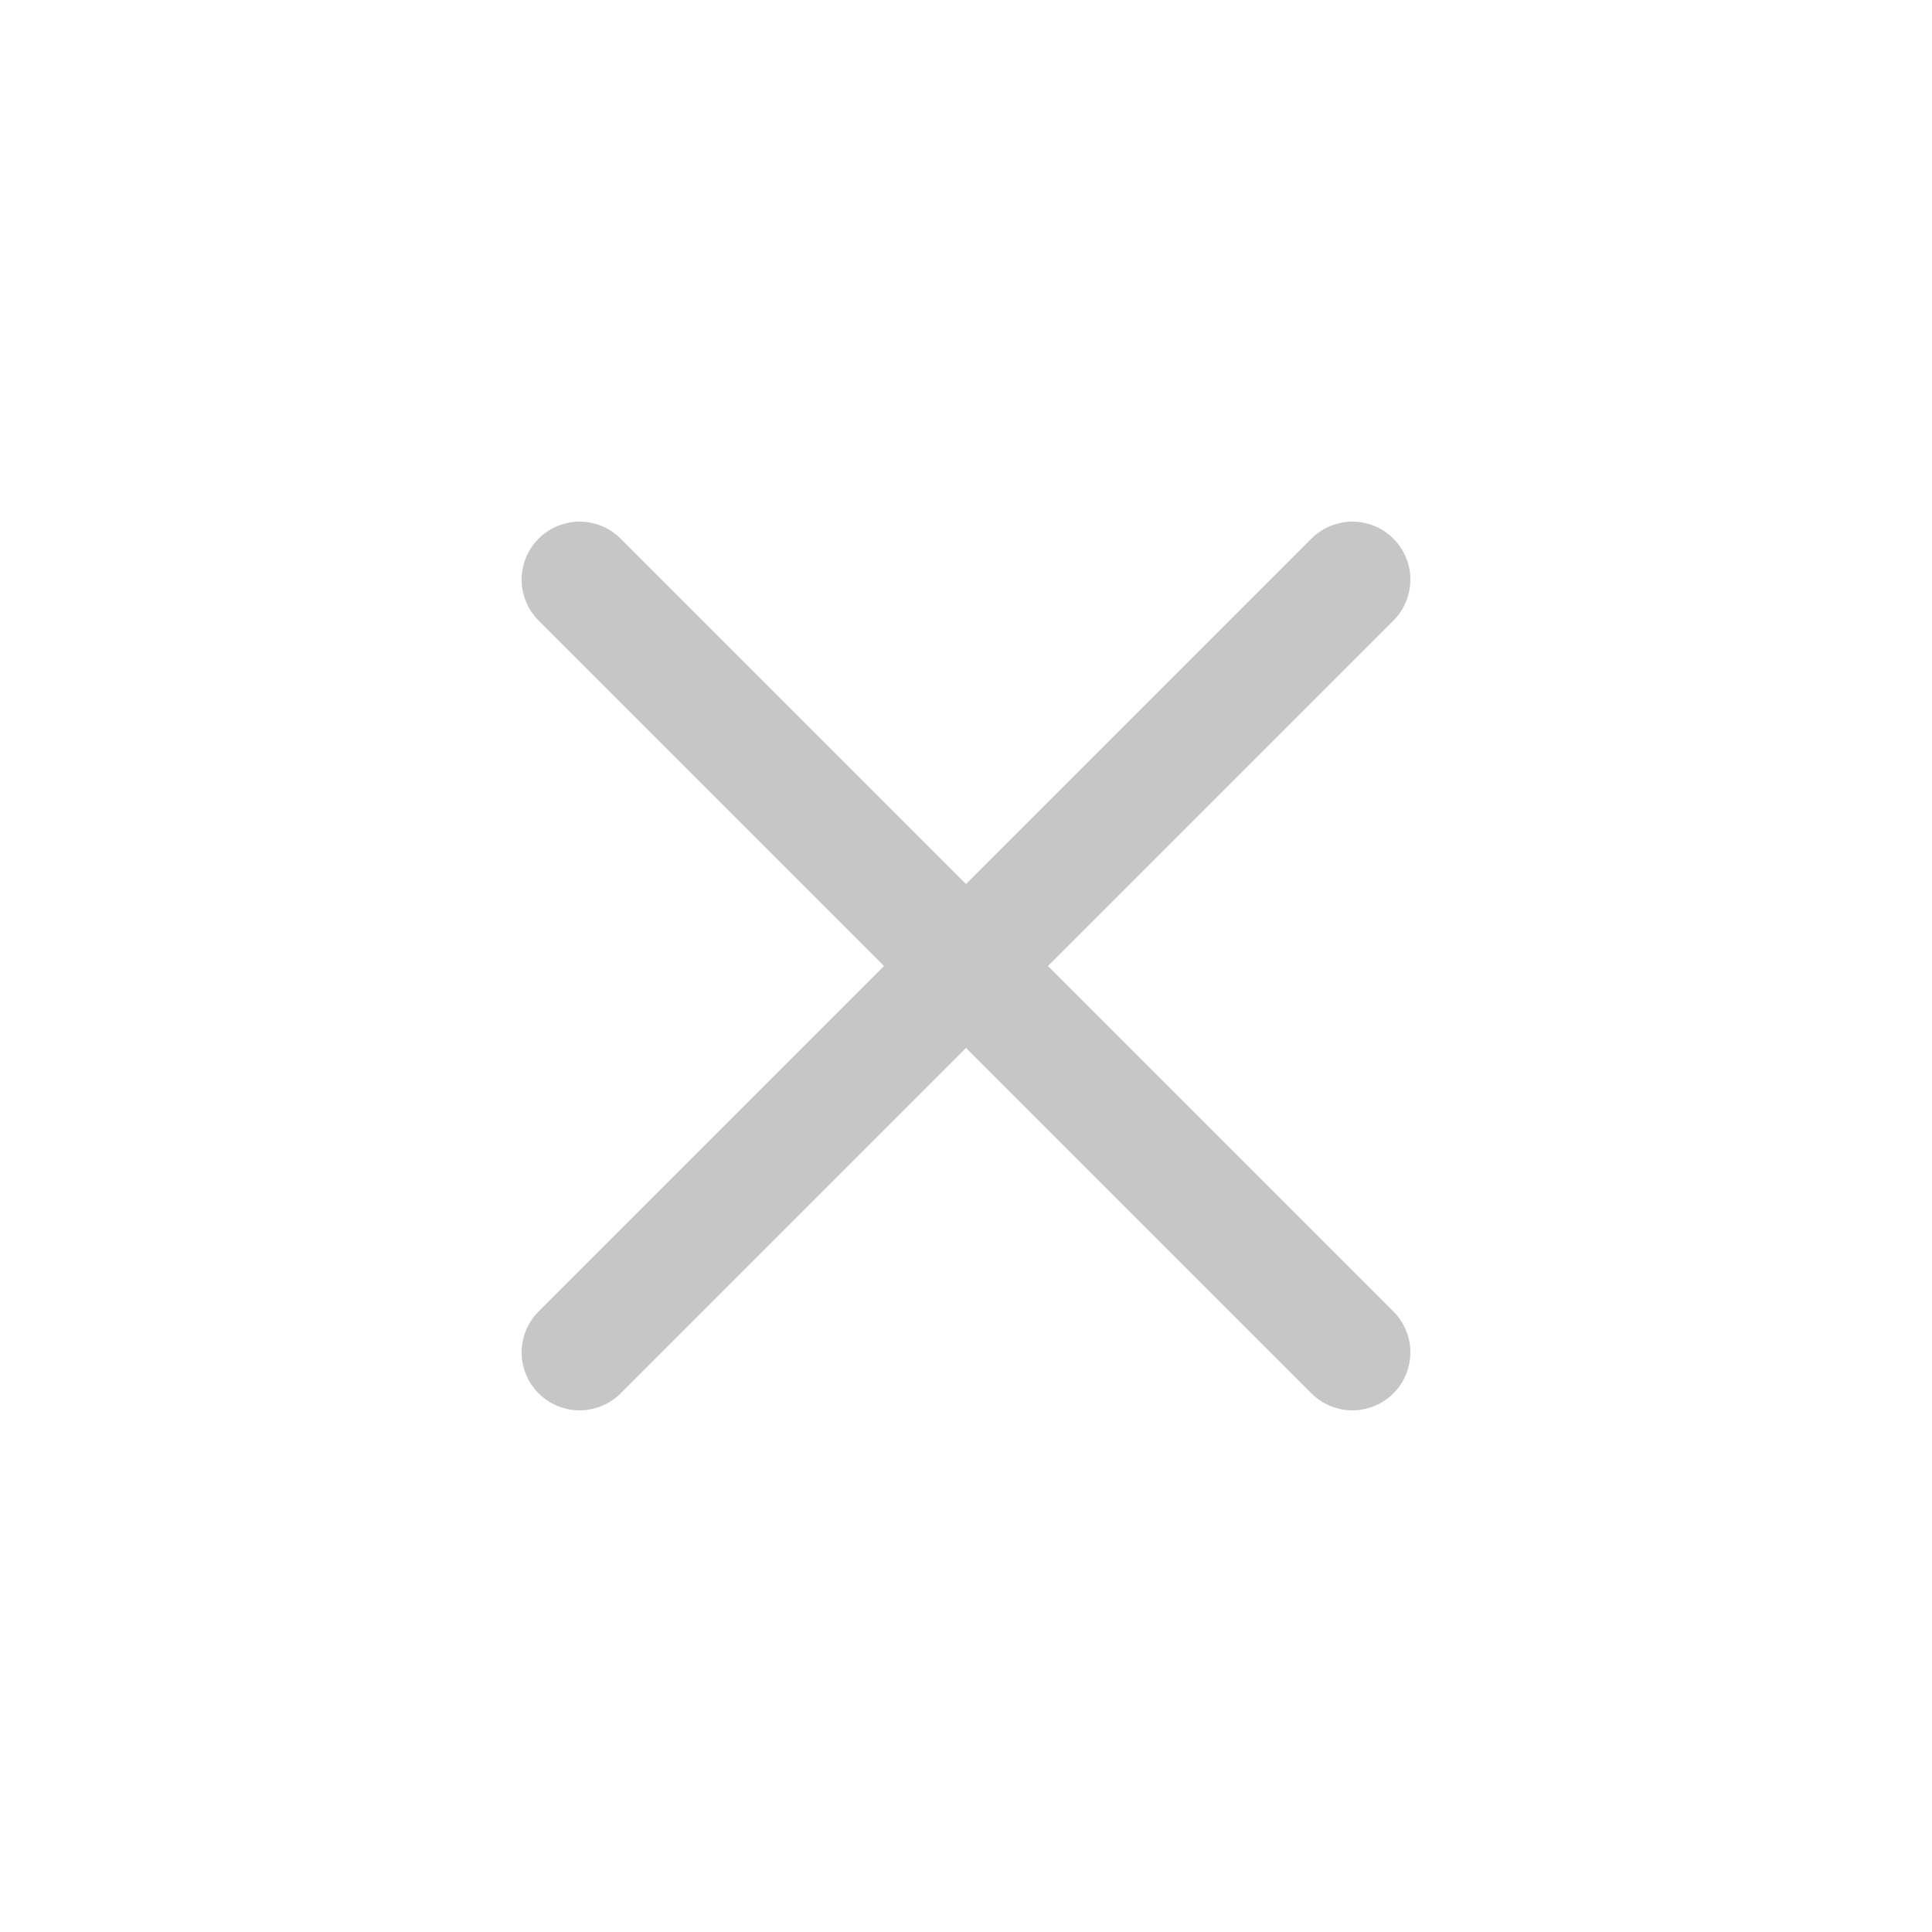
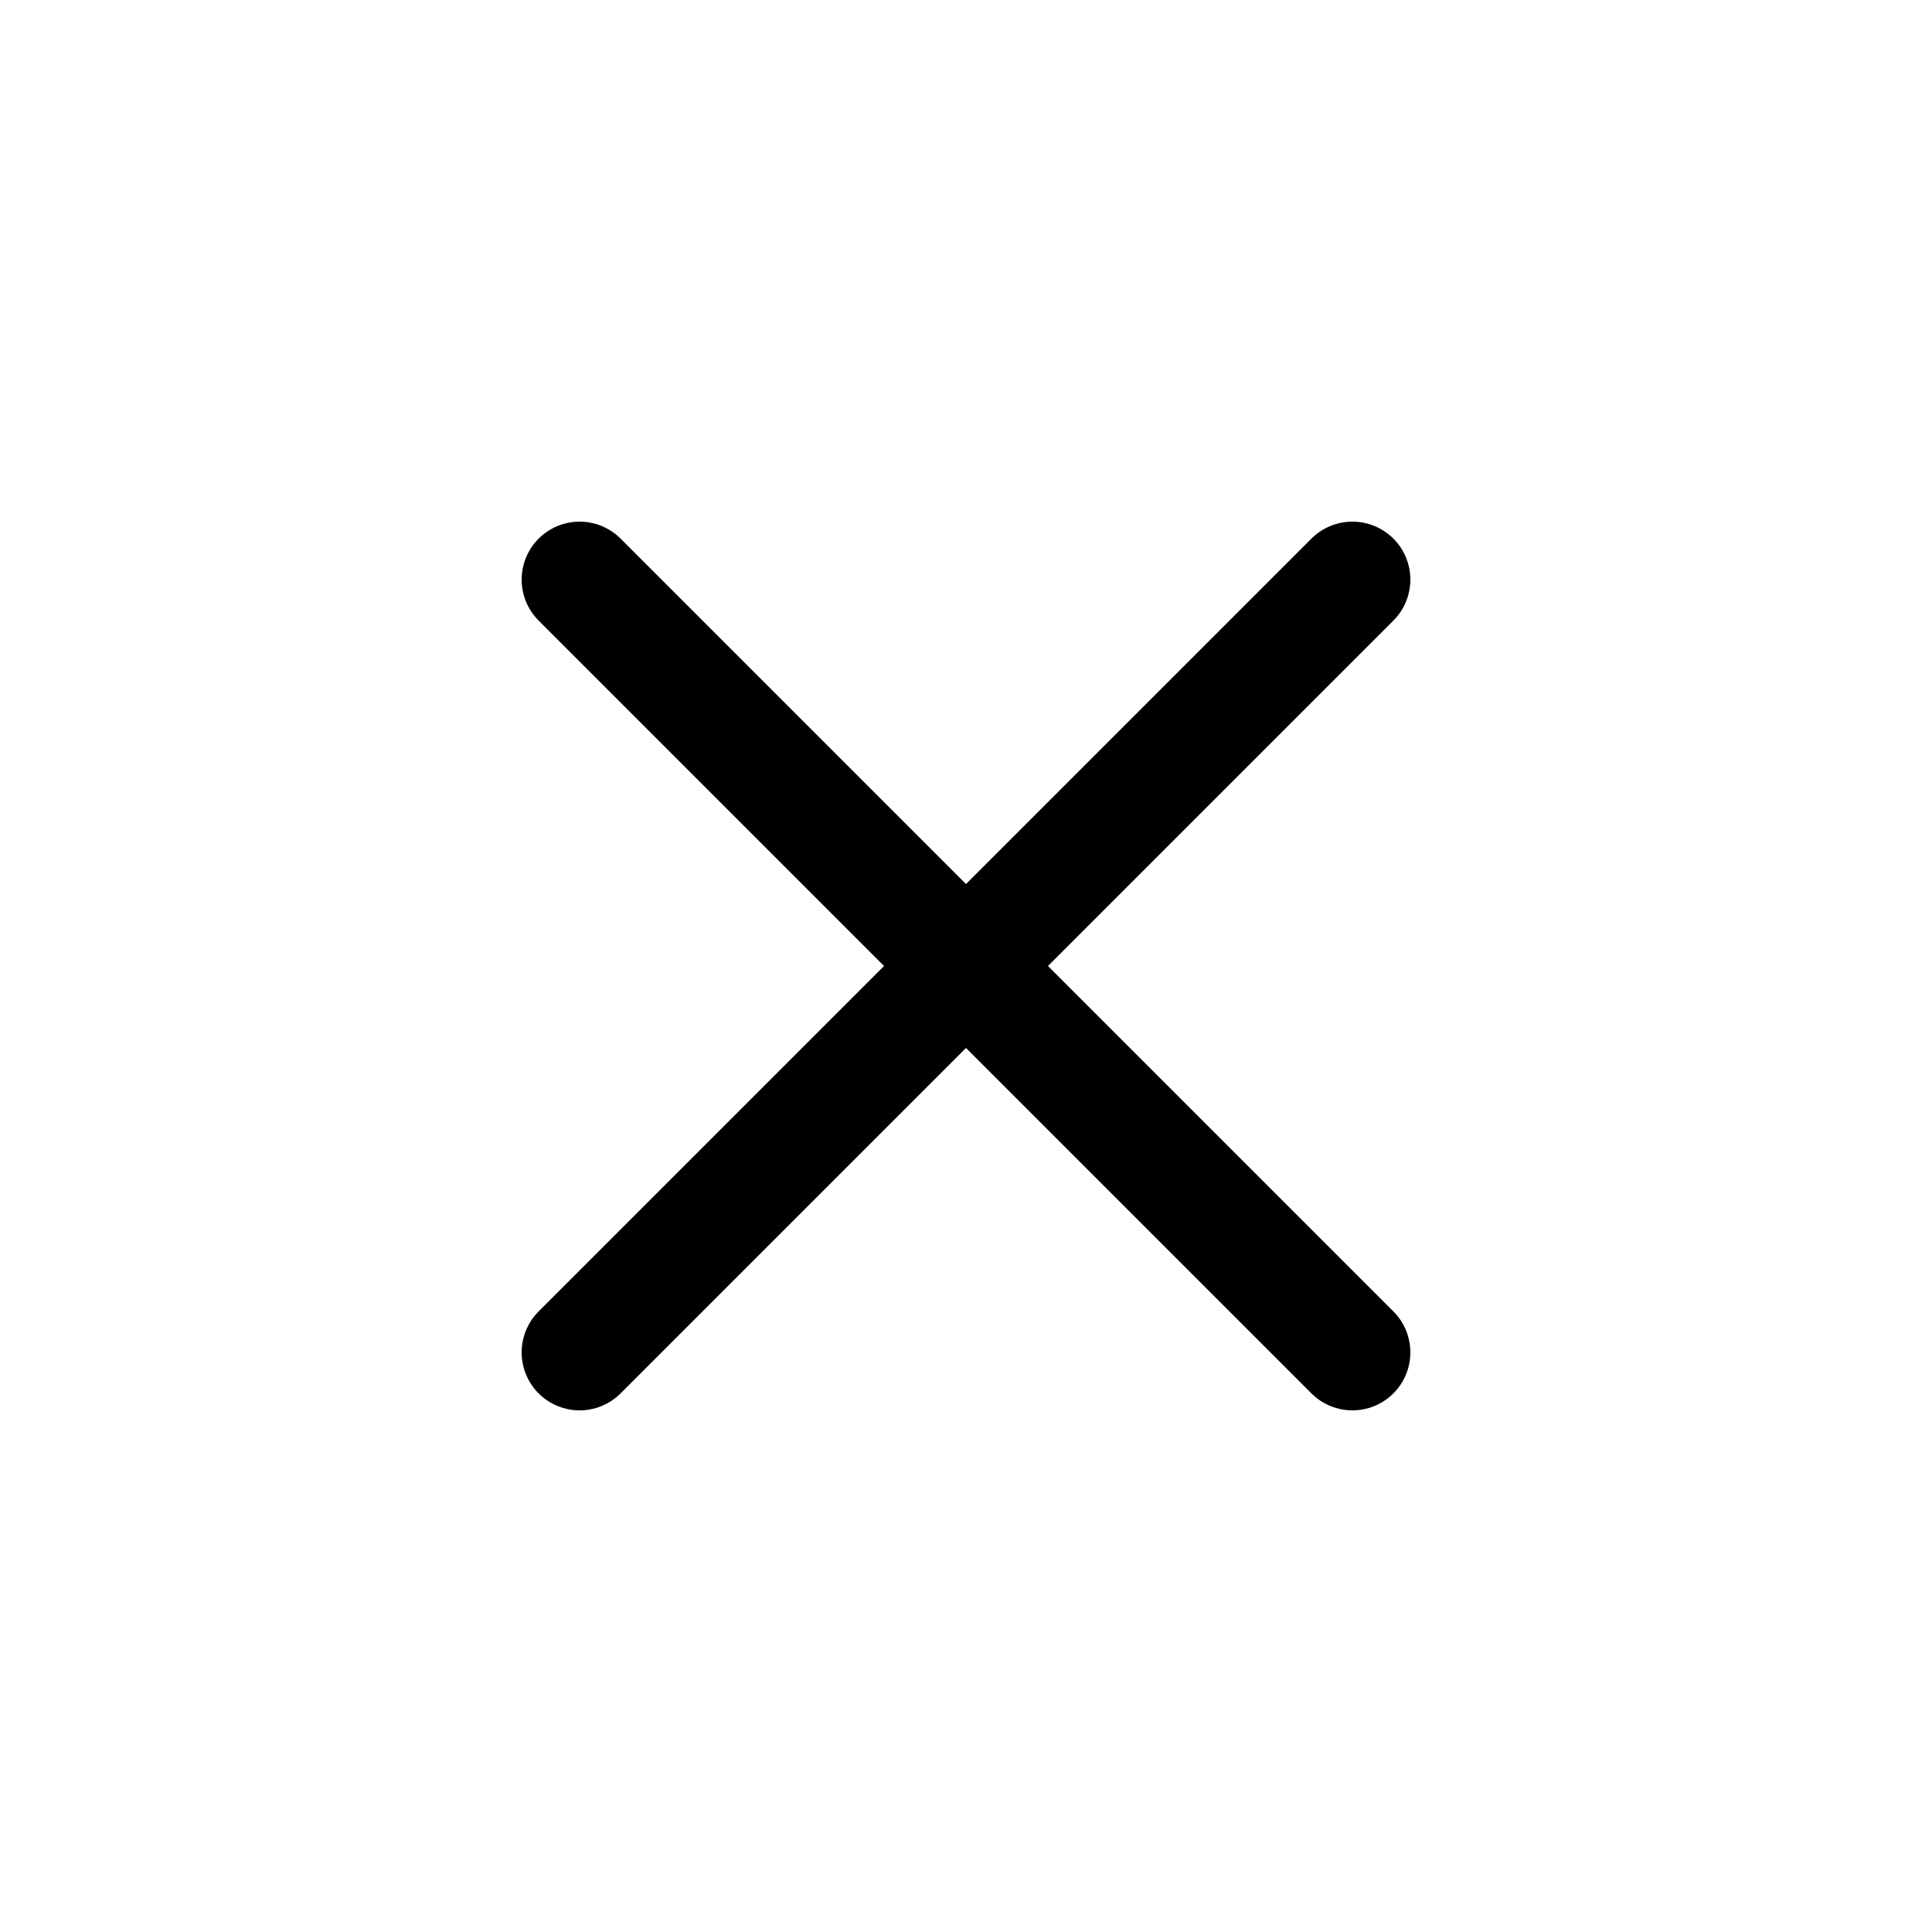
- <svg xmlns="http://www.w3.org/2000/svg" width="25" height="25" viewBox="0 0 25 25" fill="none">
-   <path d="M17.5 7.5L7.5 17.5M7.5 7.5L17.5 17.5" stroke="#C6C6C6" stroke-width="1.5" stroke-linecap="round" stroke-linejoin="round" />
+ <svg xmlns="http://www.w3.org/2000/svg" viewBox="0 0 25 25" fill="none" stroke="currentColor">
+   <path d="M17.5 7.5L7.5 17.5M7.5 7.5L17.5 17.5" stroke="currentColor" stroke-width="1.5" stroke-linecap="round" stroke-linejoin="round" />
</svg>
